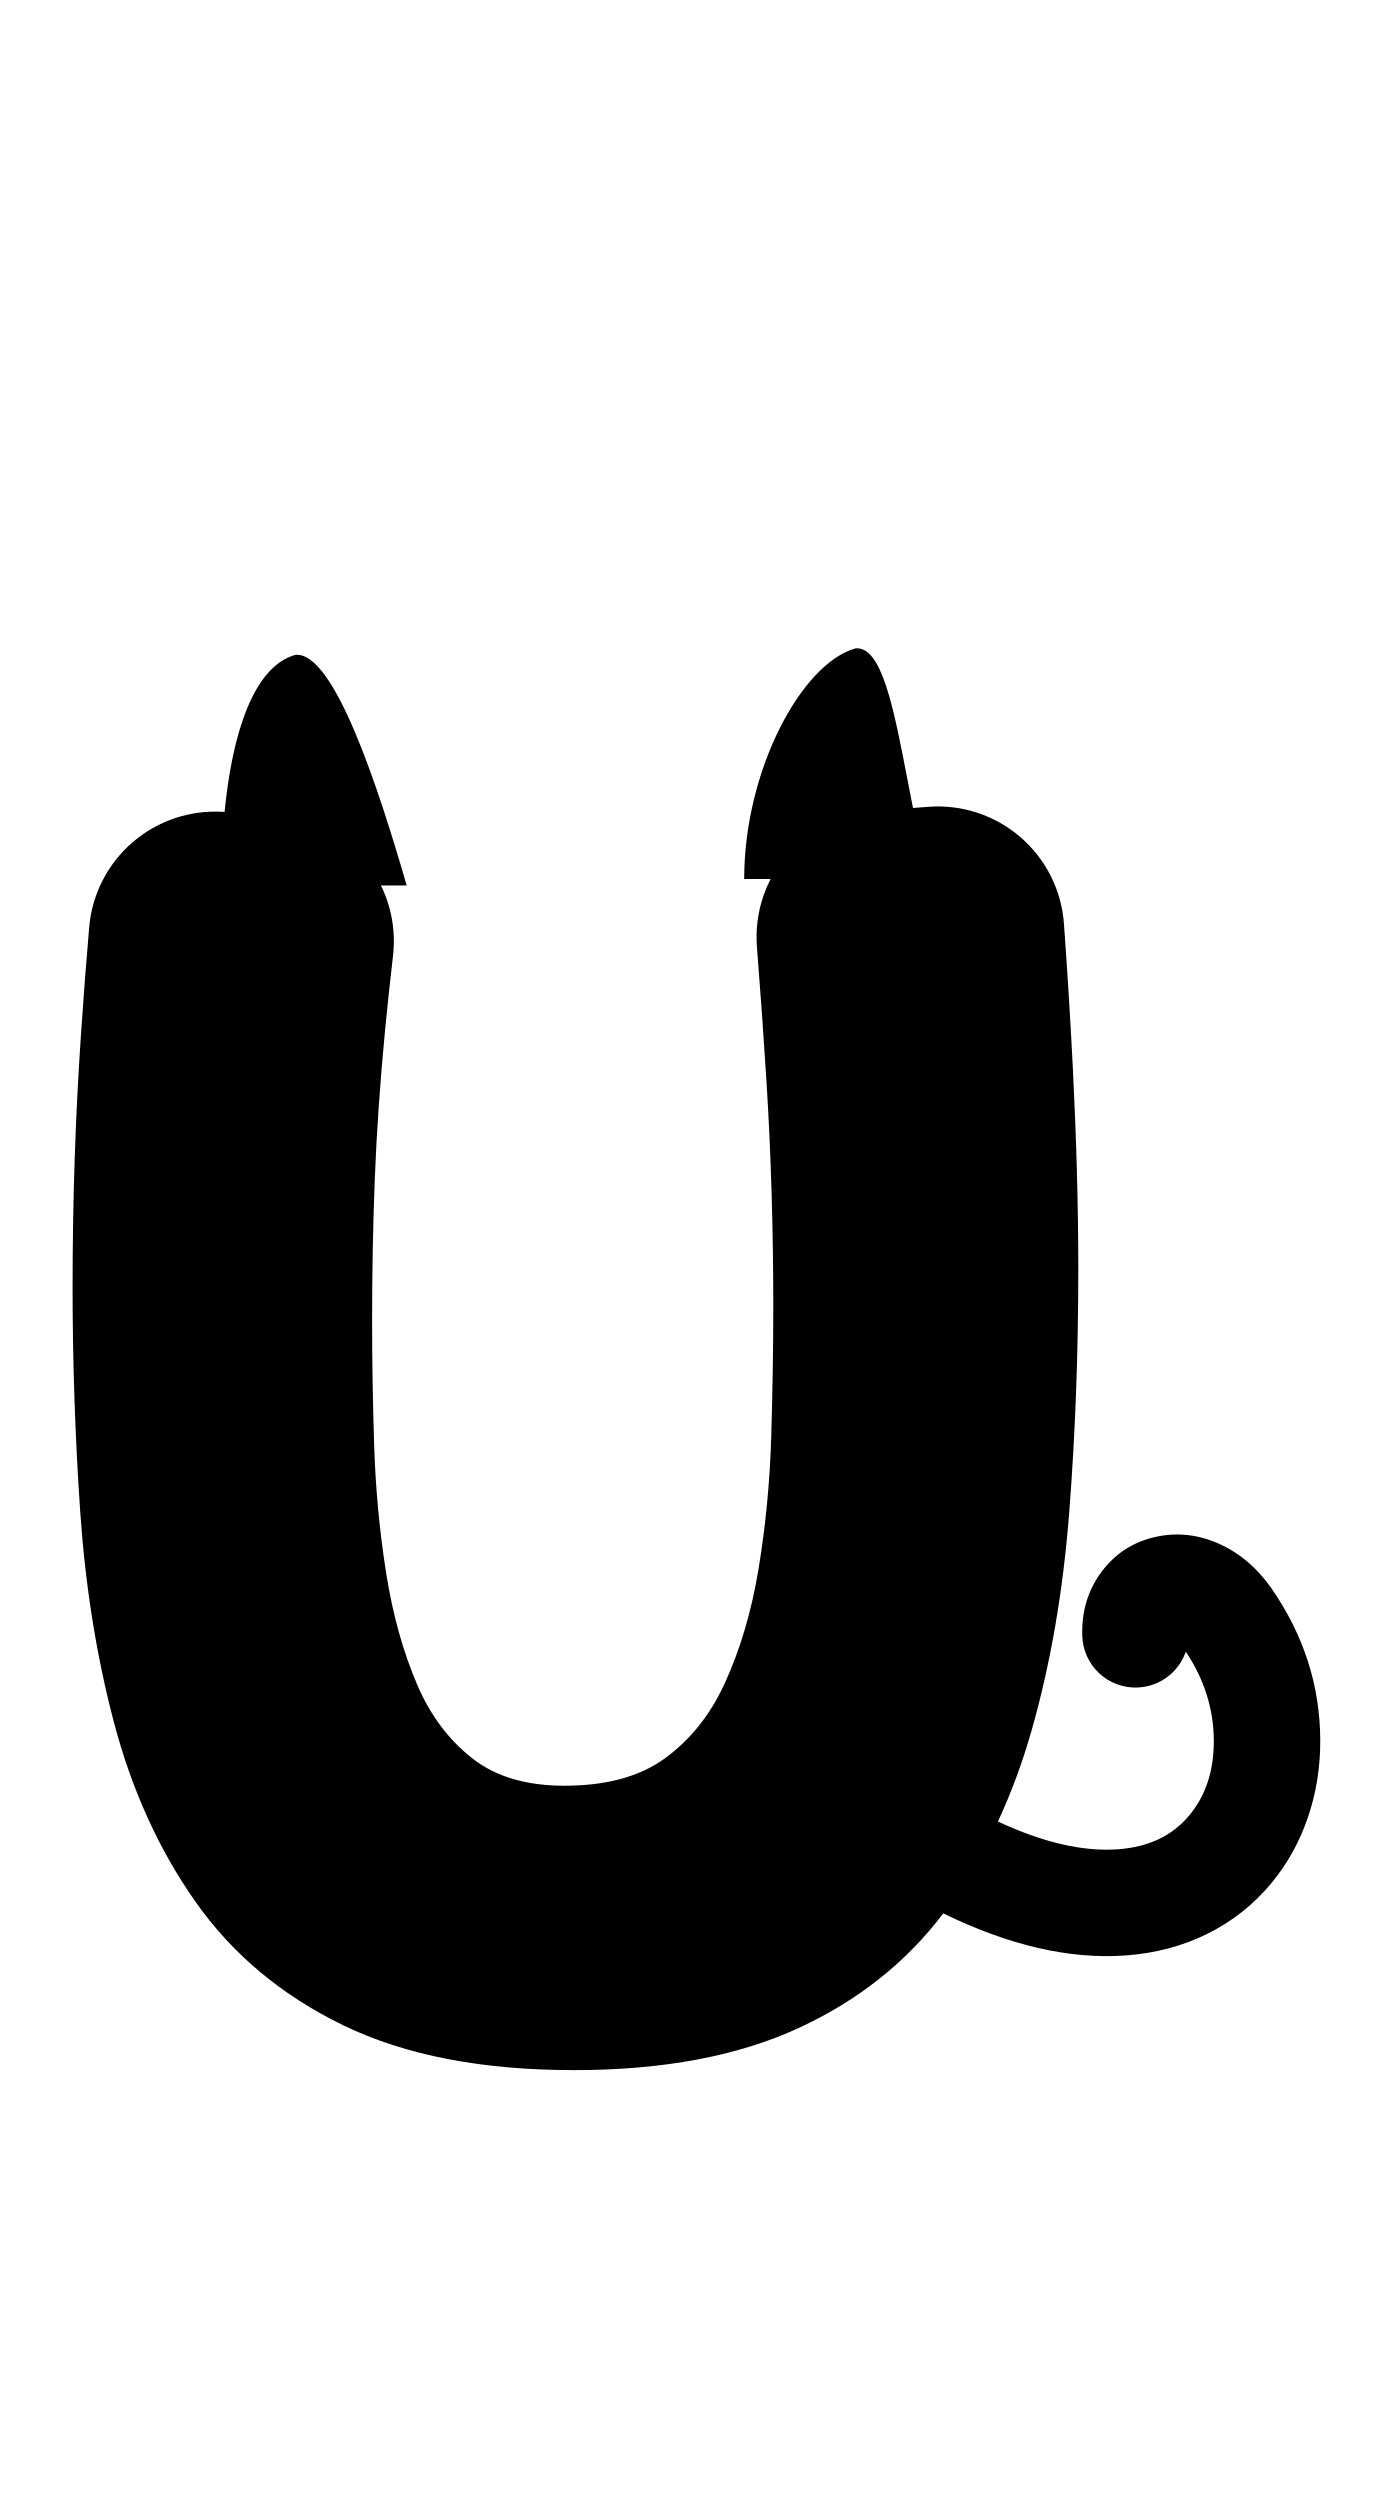
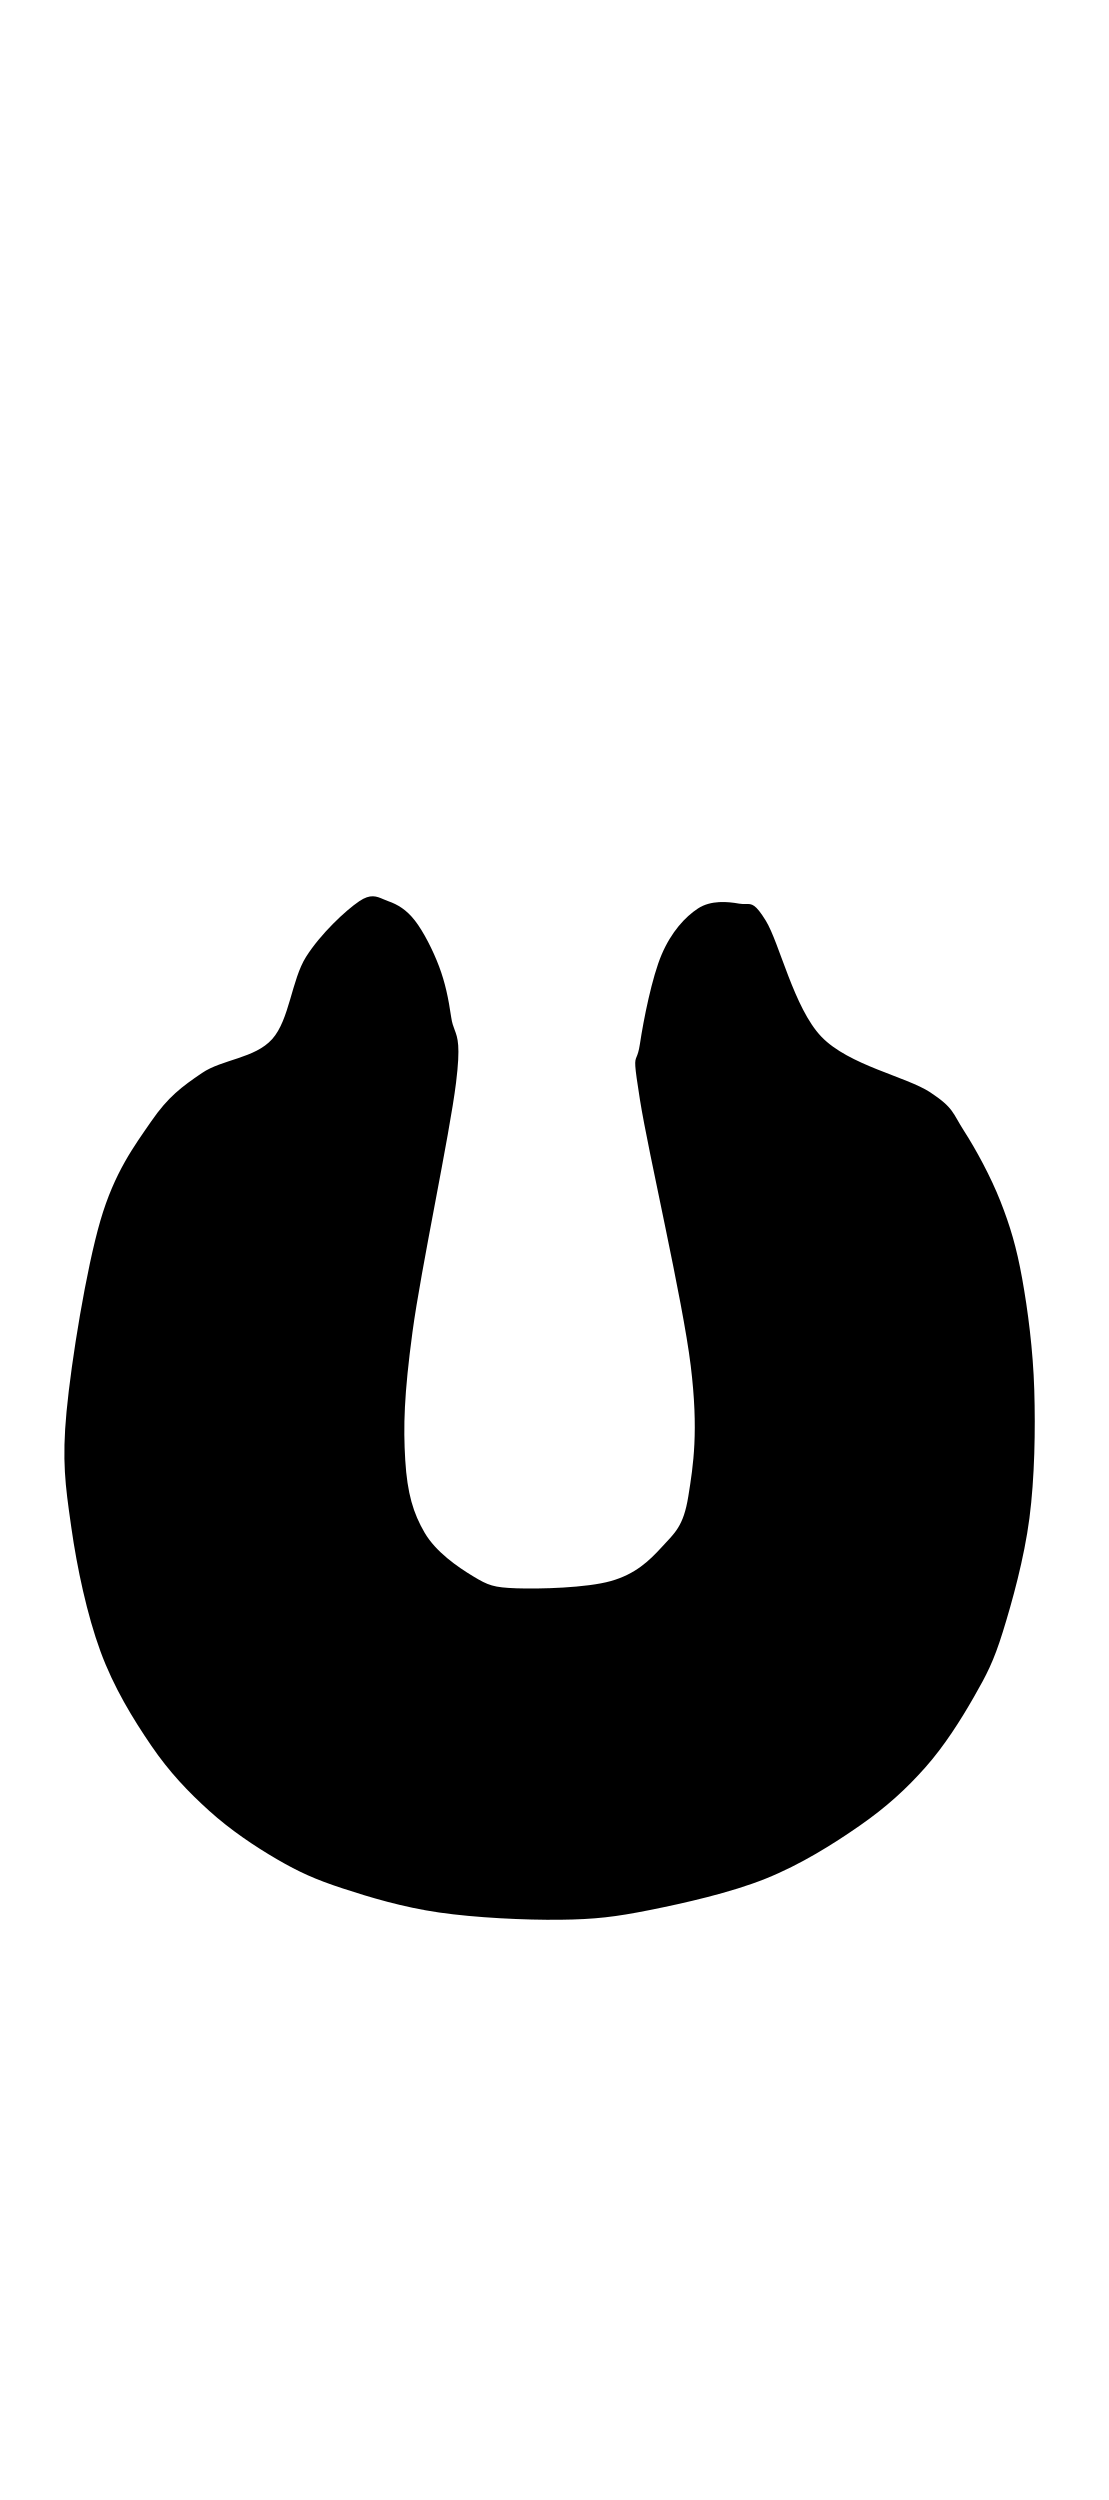
- <svg xmlns="http://www.w3.org/2000/svg" viewBox="0 0 864 1550">
+ <svg xmlns="http://www.w3.org/2000/svg" viewBox="0 0 687 1550">
  <g transform="translate(0 1200) scale(1 -1)">
-     <path d="M355.92 -83.48Q438.9 -83.48 495.551 -57.194Q550.432 -31.729 584.838 13.708Q645.597 -16.019 697.477 -12.412Q725.516 -10.462 748.91 1.223Q771.567 12.54 787.787 31.884Q803.119 50.169 811.041 73.642Q818.623 96.109 818.562 120.809Q818.437 171.876 788.102 215.54Q774.869 234.189 756.344 242.621Q736.833 251.503 716.937 247.224Q695.745 242.667 682.908 225.402Q670.283 208.42 671.017 185.648Q671.229 179.087 673.935 173.107Q676.641 167.126 681.43 162.637Q686.219 158.148 692.361 155.832Q698.503 153.517 705.064 153.729Q711.625 153.941 717.605 156.647Q723.585 159.353 728.075 164.142Q732.564 168.93 734.879 175.073Q735.048 175.519 735.202 175.968Q752.49 150.038 752.563 120.646Q752.631 92.678 737.213 74.29Q721.382 55.41 692.898 53.429Q660.495 51.176 618.724 70.654Q631.155 97.388 639.786 127.811Q657.287 189.503 662.955 262.754Q668.543 334.965 668.543 413.14Q668.543 470.641 665.114 538.79Q663.021 580.399 659.649 627.255Q659.095 634.954 657.05 642.396Q655.005 649.839 651.547 656.74Q648.089 663.641 643.351 669.734Q638.613 675.827 632.777 680.88Q626.942 685.932 620.233 689.749Q613.524 693.565 606.199 695.999Q598.875 698.434 591.216 699.392Q583.557 700.351 575.858 699.797L575.571 699.776L566.062 699.052C564.807 705.318 563.6 711.583 562.413 717.747C554.05 761.16 546.653 799.562 530.393 798.0C497.043 788.72 461.393 722.6 461.393 655.0H477.797Q474.918 649.428 472.959 643.45Q470.554 636.116 469.627 628.453Q468.7 620.79 469.286 613.094L469.3 612.905Q472.701 569.767 475.21 529.63Q479.436 462.014 479.436 390.14Q479.436 352.062 478.165 309.296Q476.922 267.419 470.293 227.231Q463.846 188.15 449.452 156.562Q435.987 127.015 411.954 109.637Q388.738 92.85 349.957 92.85Q314.871 92.85 293.486 109.327Q271.019 126.638 258.711 155.356Q245.493 186.198 239.436 224.56Q233.214 263.963 231.97 304.206Q230.7 345.257 230.7 380.77Q230.7 426.435 232.391 469.545Q234.076 512.511 238.715 561.015Q240.805 582.867 243.669 607.408Q244.564 615.075 243.946 622.768Q243.328 630.462 241.221 637.888Q239.294 644.675 236.192 651.0H252.15C234.9 710.48 207.3 796.32 183.15 794.0C157.446 786.847 144.038 745.928 139.242 696.591L138.053 696.662Q130.481 697.114 122.962 696.106Q115.443 695.098 108.257 692.666Q101.071 690.235 94.485 686.47Q87.899 682.705 82.157 677.747Q76.415 672.789 71.731 666.821Q67.047 660.854 63.594 654.099Q60.142 647.344 58.049 640.052Q55.956 632.76 55.301 625.202Q52.627 594.363 50.15 557.826Q45.0 481.864 45.0 402.066Q45.0 331.631 49.725 262.9Q54.521 193.136 70.695 131.94Q87.23 69.374 120.918 21.313Q155.403 -27.886 213.054 -55.796Q270.237 -83.48 355.92 -83.48Z" />
+     <path d="M222.75 641.25C214.25 635.5 198.75 621.0 189.75 606.75C180.75 592.5 179.5 567.75 168.75 555.75C158.0 543.75 137.75 543.25 125.25 534.75C112.75 526.25 104.25 520.0 93.75 504.75C83.25 489.5 71.0 473.25 62.25 443.25C53.5 413.25 44.25 356.5 41.25 324.75C38.366 294.222 40.566 278.718 43.85 255.569C43.982 254.642 44.115 253.703 44.25 252.75C47.75 228.0 54.0 198.75 62.25 176.25C70.5 153.75 82.5 134.25 93.75 117.75C105.0 101.25 116.75 89.0 129.75 77.25C142.75 65.5 158.0 55.25 171.75 47.25C185.5 39.25 195.5 34.75 212.25 29.25C229.0 23.75 249.75 17.5 272.25 14.25C294.75 11.0 325.5 9.5 347.25 9.75C369.0 10.0 381.5 11.5 402.75 15.75C424.0 20.0 453.0 26.5 474.75 35.25C496.5 44.0 516.75 56.75 533.25 68.25C549.75 79.75 562.0 91.0 573.75 104.25C585.5 117.5 595.75 133.75 603.75 147.75C611.75 161.75 616.0 169.75 621.75 188.25C627.5 206.75 635.0 233.75 638.25 258.75C641.5 283.75 642.0 313.5 641.25 338.25C640.5 363.0 637.25 387.75 633.75 407.25C630.25 426.75 626.25 440.0 620.25 455.25C614.25 470.5 605.0 487.5 597.75 498.75C590.5 510.0 591.5 513.0 576.75 522.75C562.0 532.5 526.25 539.5 509.25 557.25C492.25 575.0 483.25 615.5 474.75 629.25C468.312 639.665 466.176 639.609 462.477 639.513C461.293 639.482 459.948 639.447 458.25 639.75C451.25 641.0 440.75 642.0 432.75 636.75C424.75 631.5 416.25 622.25 410.25 608.25C404.25 594.25 399.0 567.75 396.75 552.75C396.044 548.045 395.265 546.169 394.689 544.783C393.43 541.752 393.147 541.071 396.75 518.25C402.0 485.0 423.25 394.25 428.25 353.25C433.208 312.598 429.809 291.362 426.827 272.728L426.75 272.25C423.75 253.5 418.25 249.5 410.25 240.75C402.25 232.0 393.75 224.0 378.75 219.75C363.75 215.5 334.5 214.75 320.25 215.25C306.0 215.75 302.75 217.0 293.25 222.75C283.75 228.5 270.25 237.75 263.25 249.75C256.25 261.75 252.5 274.0 251.25 294.75C250.0 315.5 250.5 335.25 255.75 374.25C261.0 413.25 278.75 496.25 282.75 528.75C285.578 551.729 283.782 556.461 281.869 561.503C281.076 563.592 280.263 565.734 279.75 569.25C278.0 581.25 276.0 590.75 272.25 600.75C268.5 610.75 262.5 622.5 257.25 629.25C252.0 636.0 246.5 639.25 240.75 641.25C239.689 641.619 238.696 642.048 237.729 642.465C233.454 644.31 229.682 645.939 222.75 641.25Z" />
  </g>
</svg>
